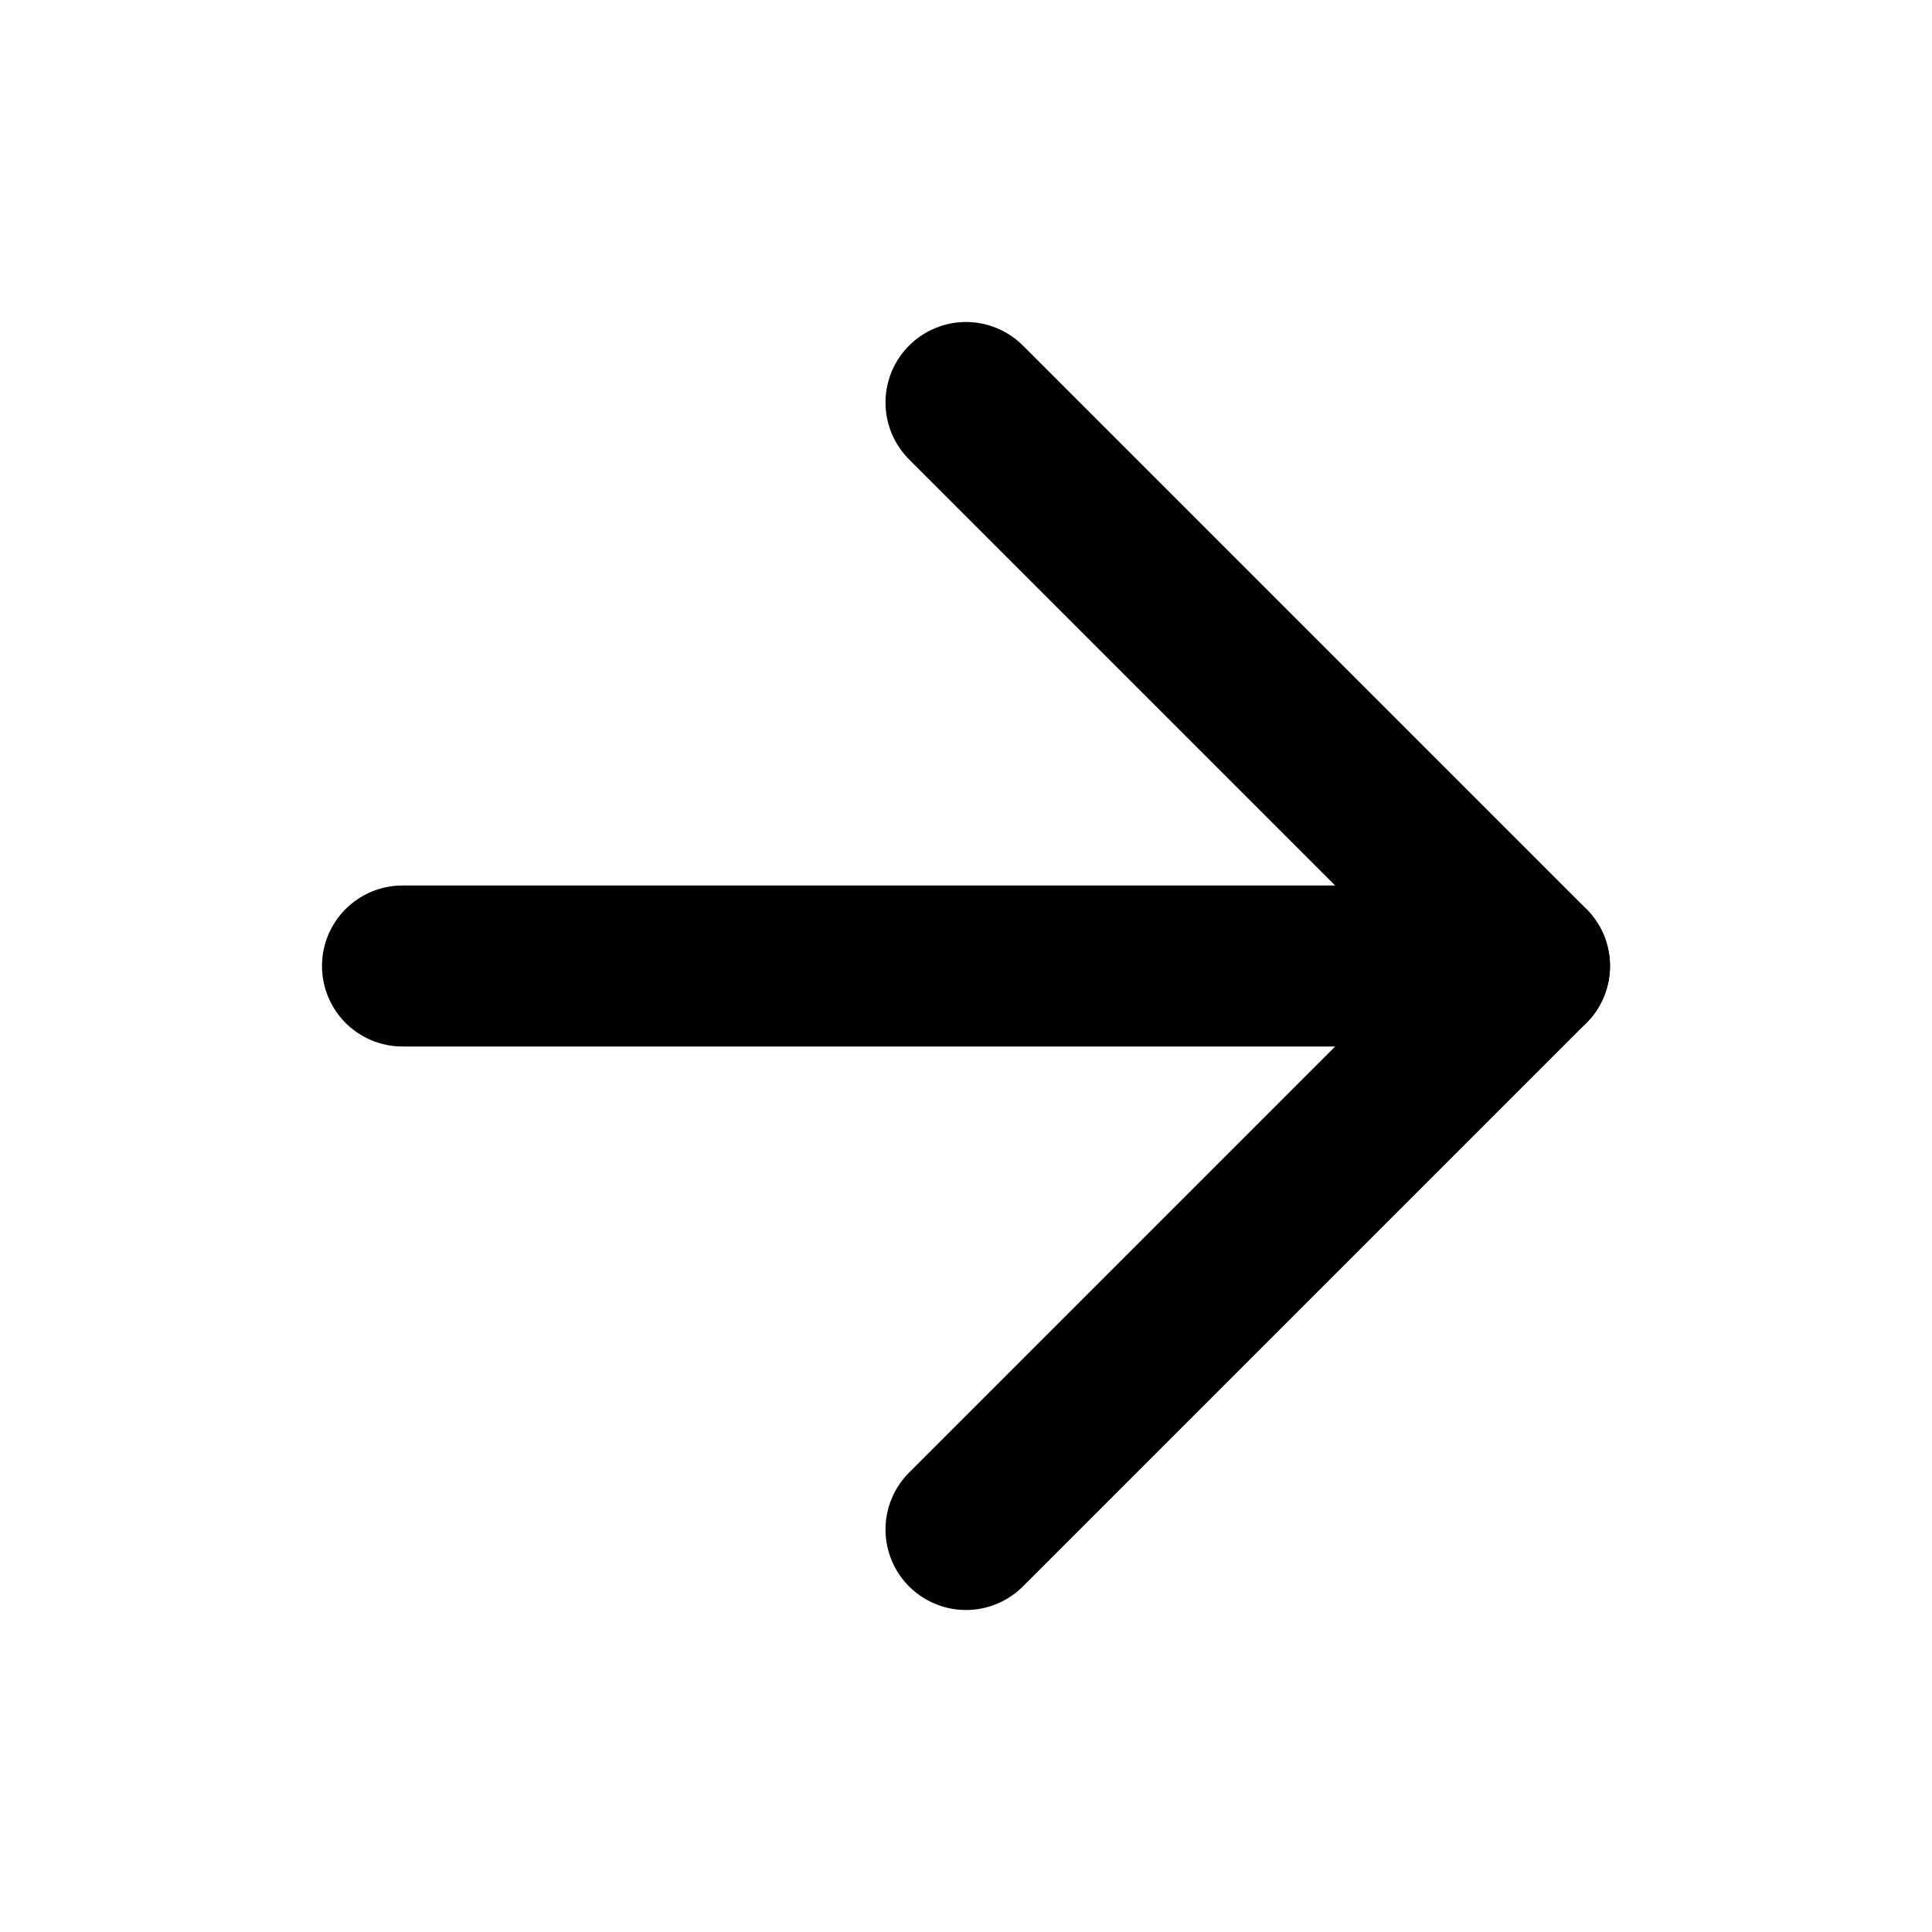
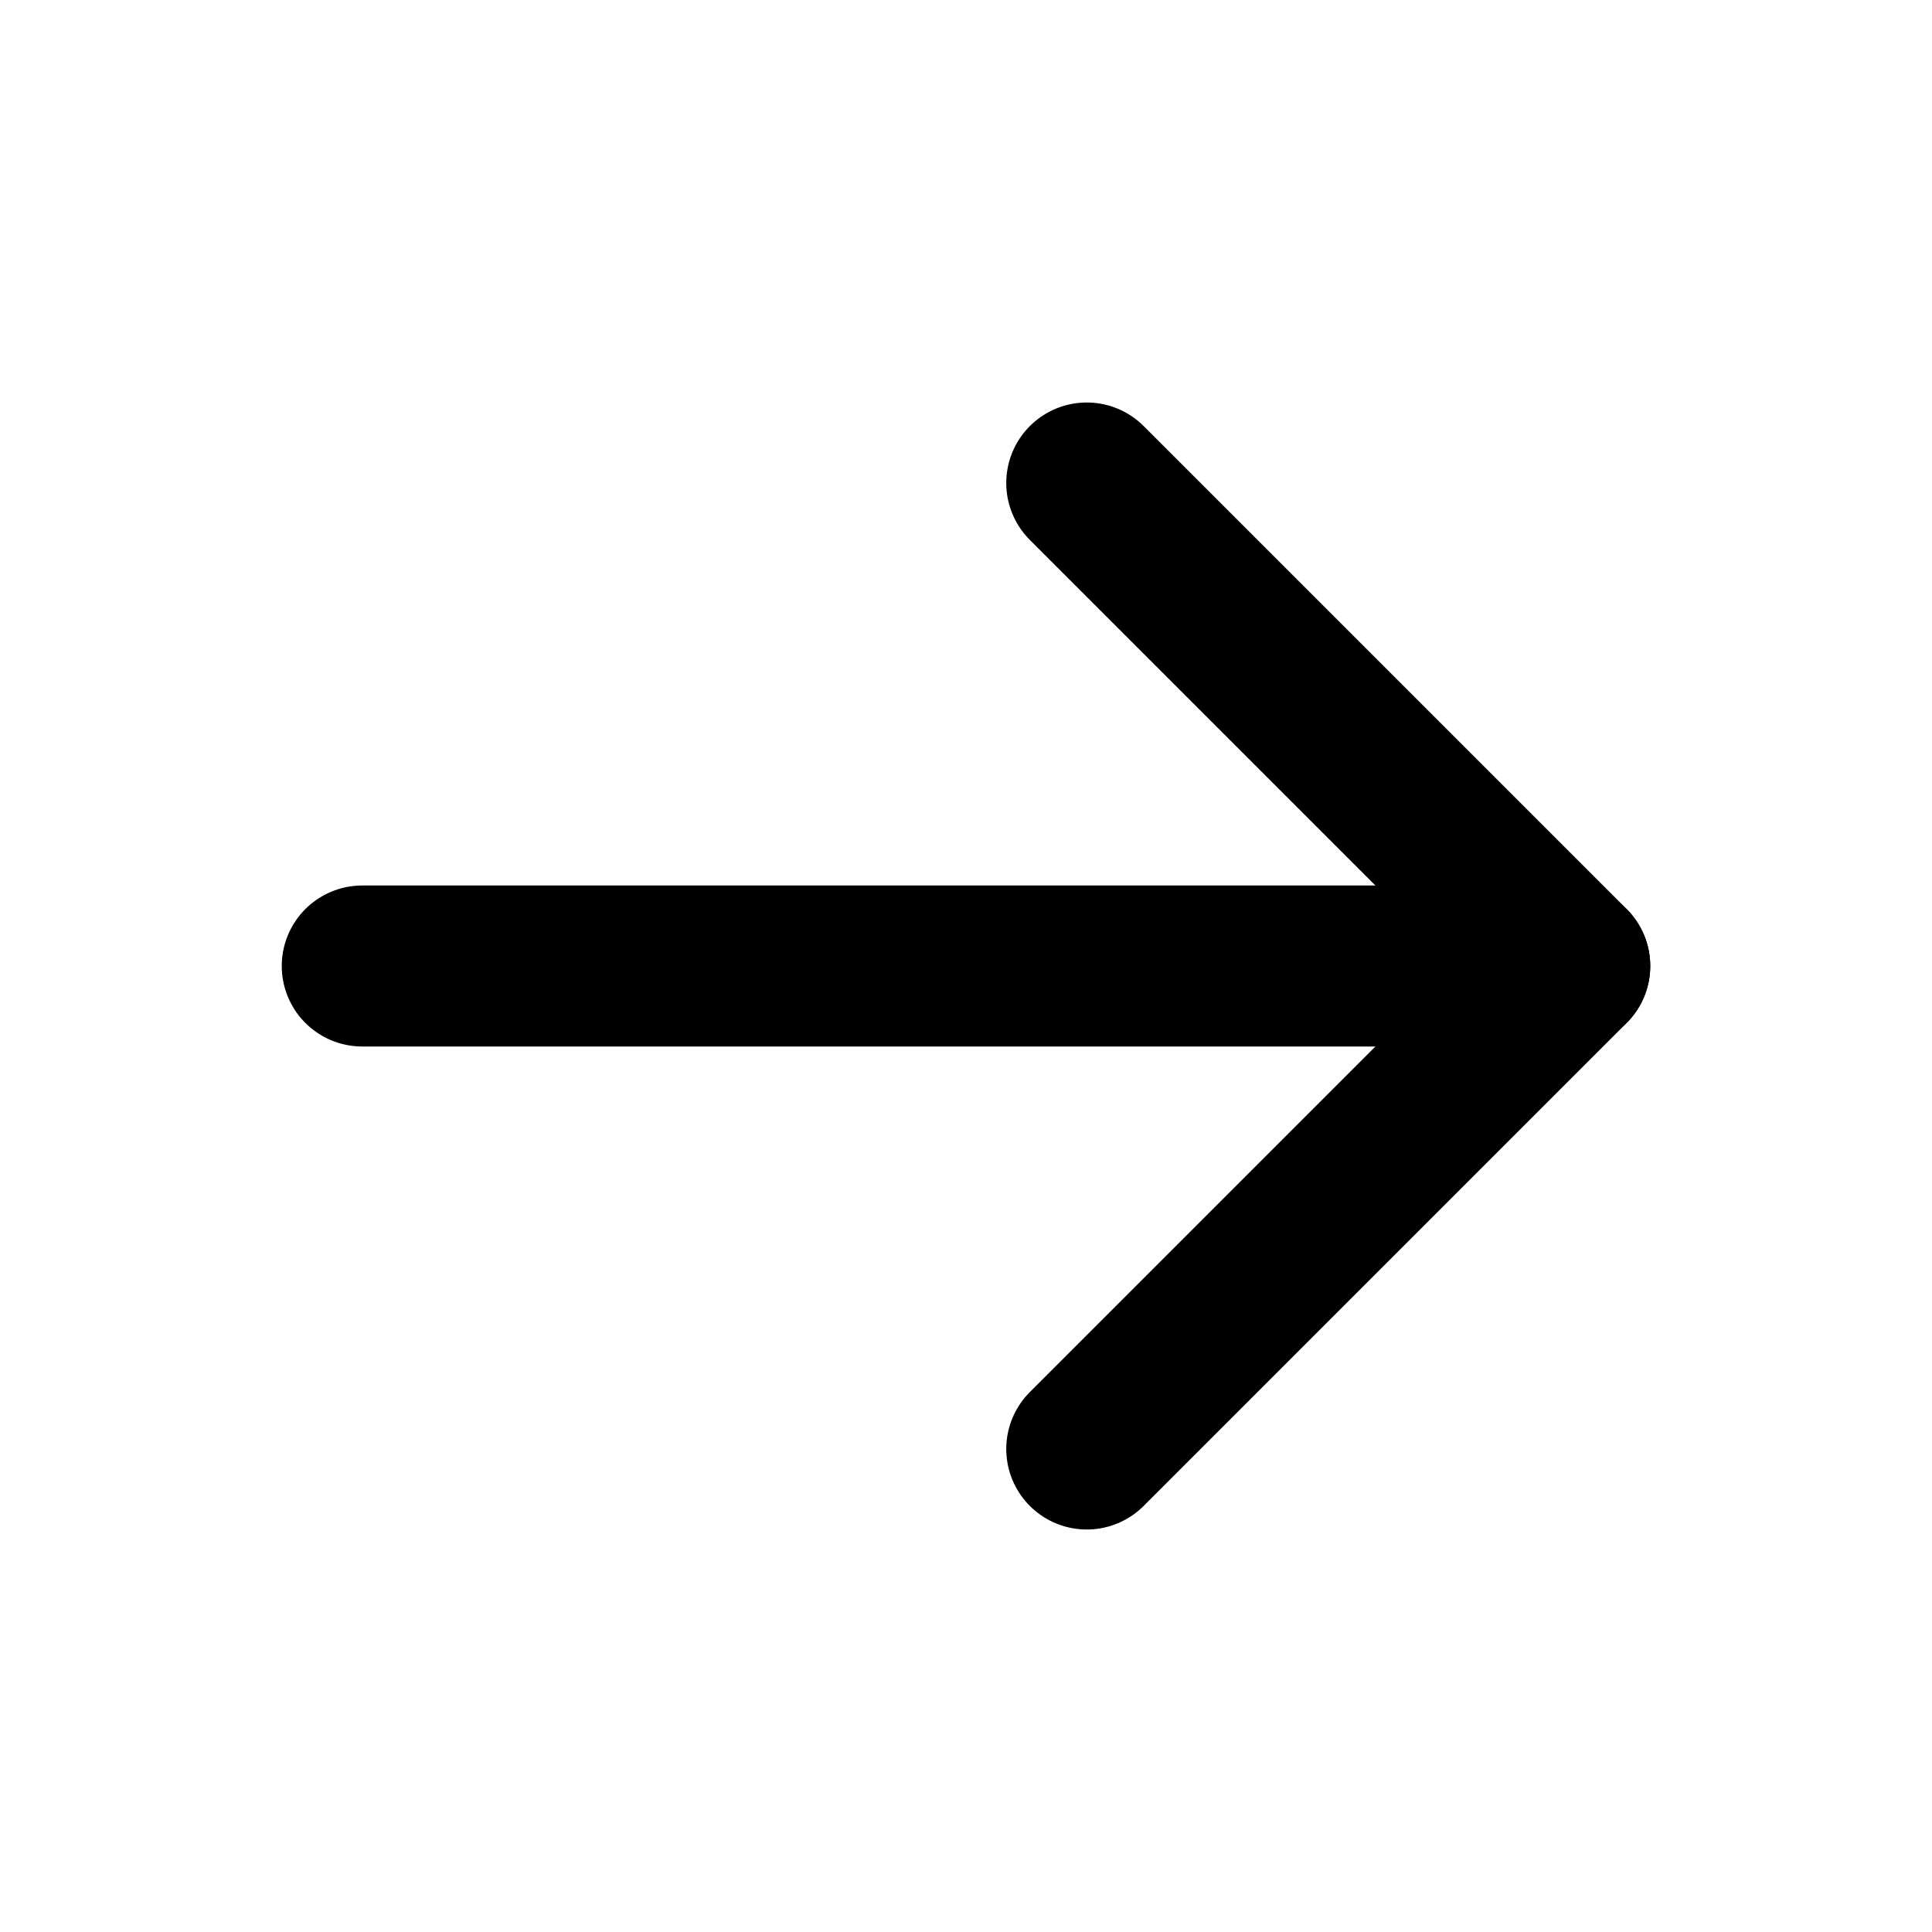
<svg xmlns="http://www.w3.org/2000/svg" width="24" height="24" viewBox="0 0 24 24" fill="none" stroke="currentColor" stroke-width="2" stroke-linecap="round" stroke-linejoin="round">
-   <path d="M5 12h14" />
-   <path d="m12 5 7 7-7 7" />
+   <path d="M4.5 12h15" />
+   <path d="m13.5 6 6 6-6 6" />
</svg>
